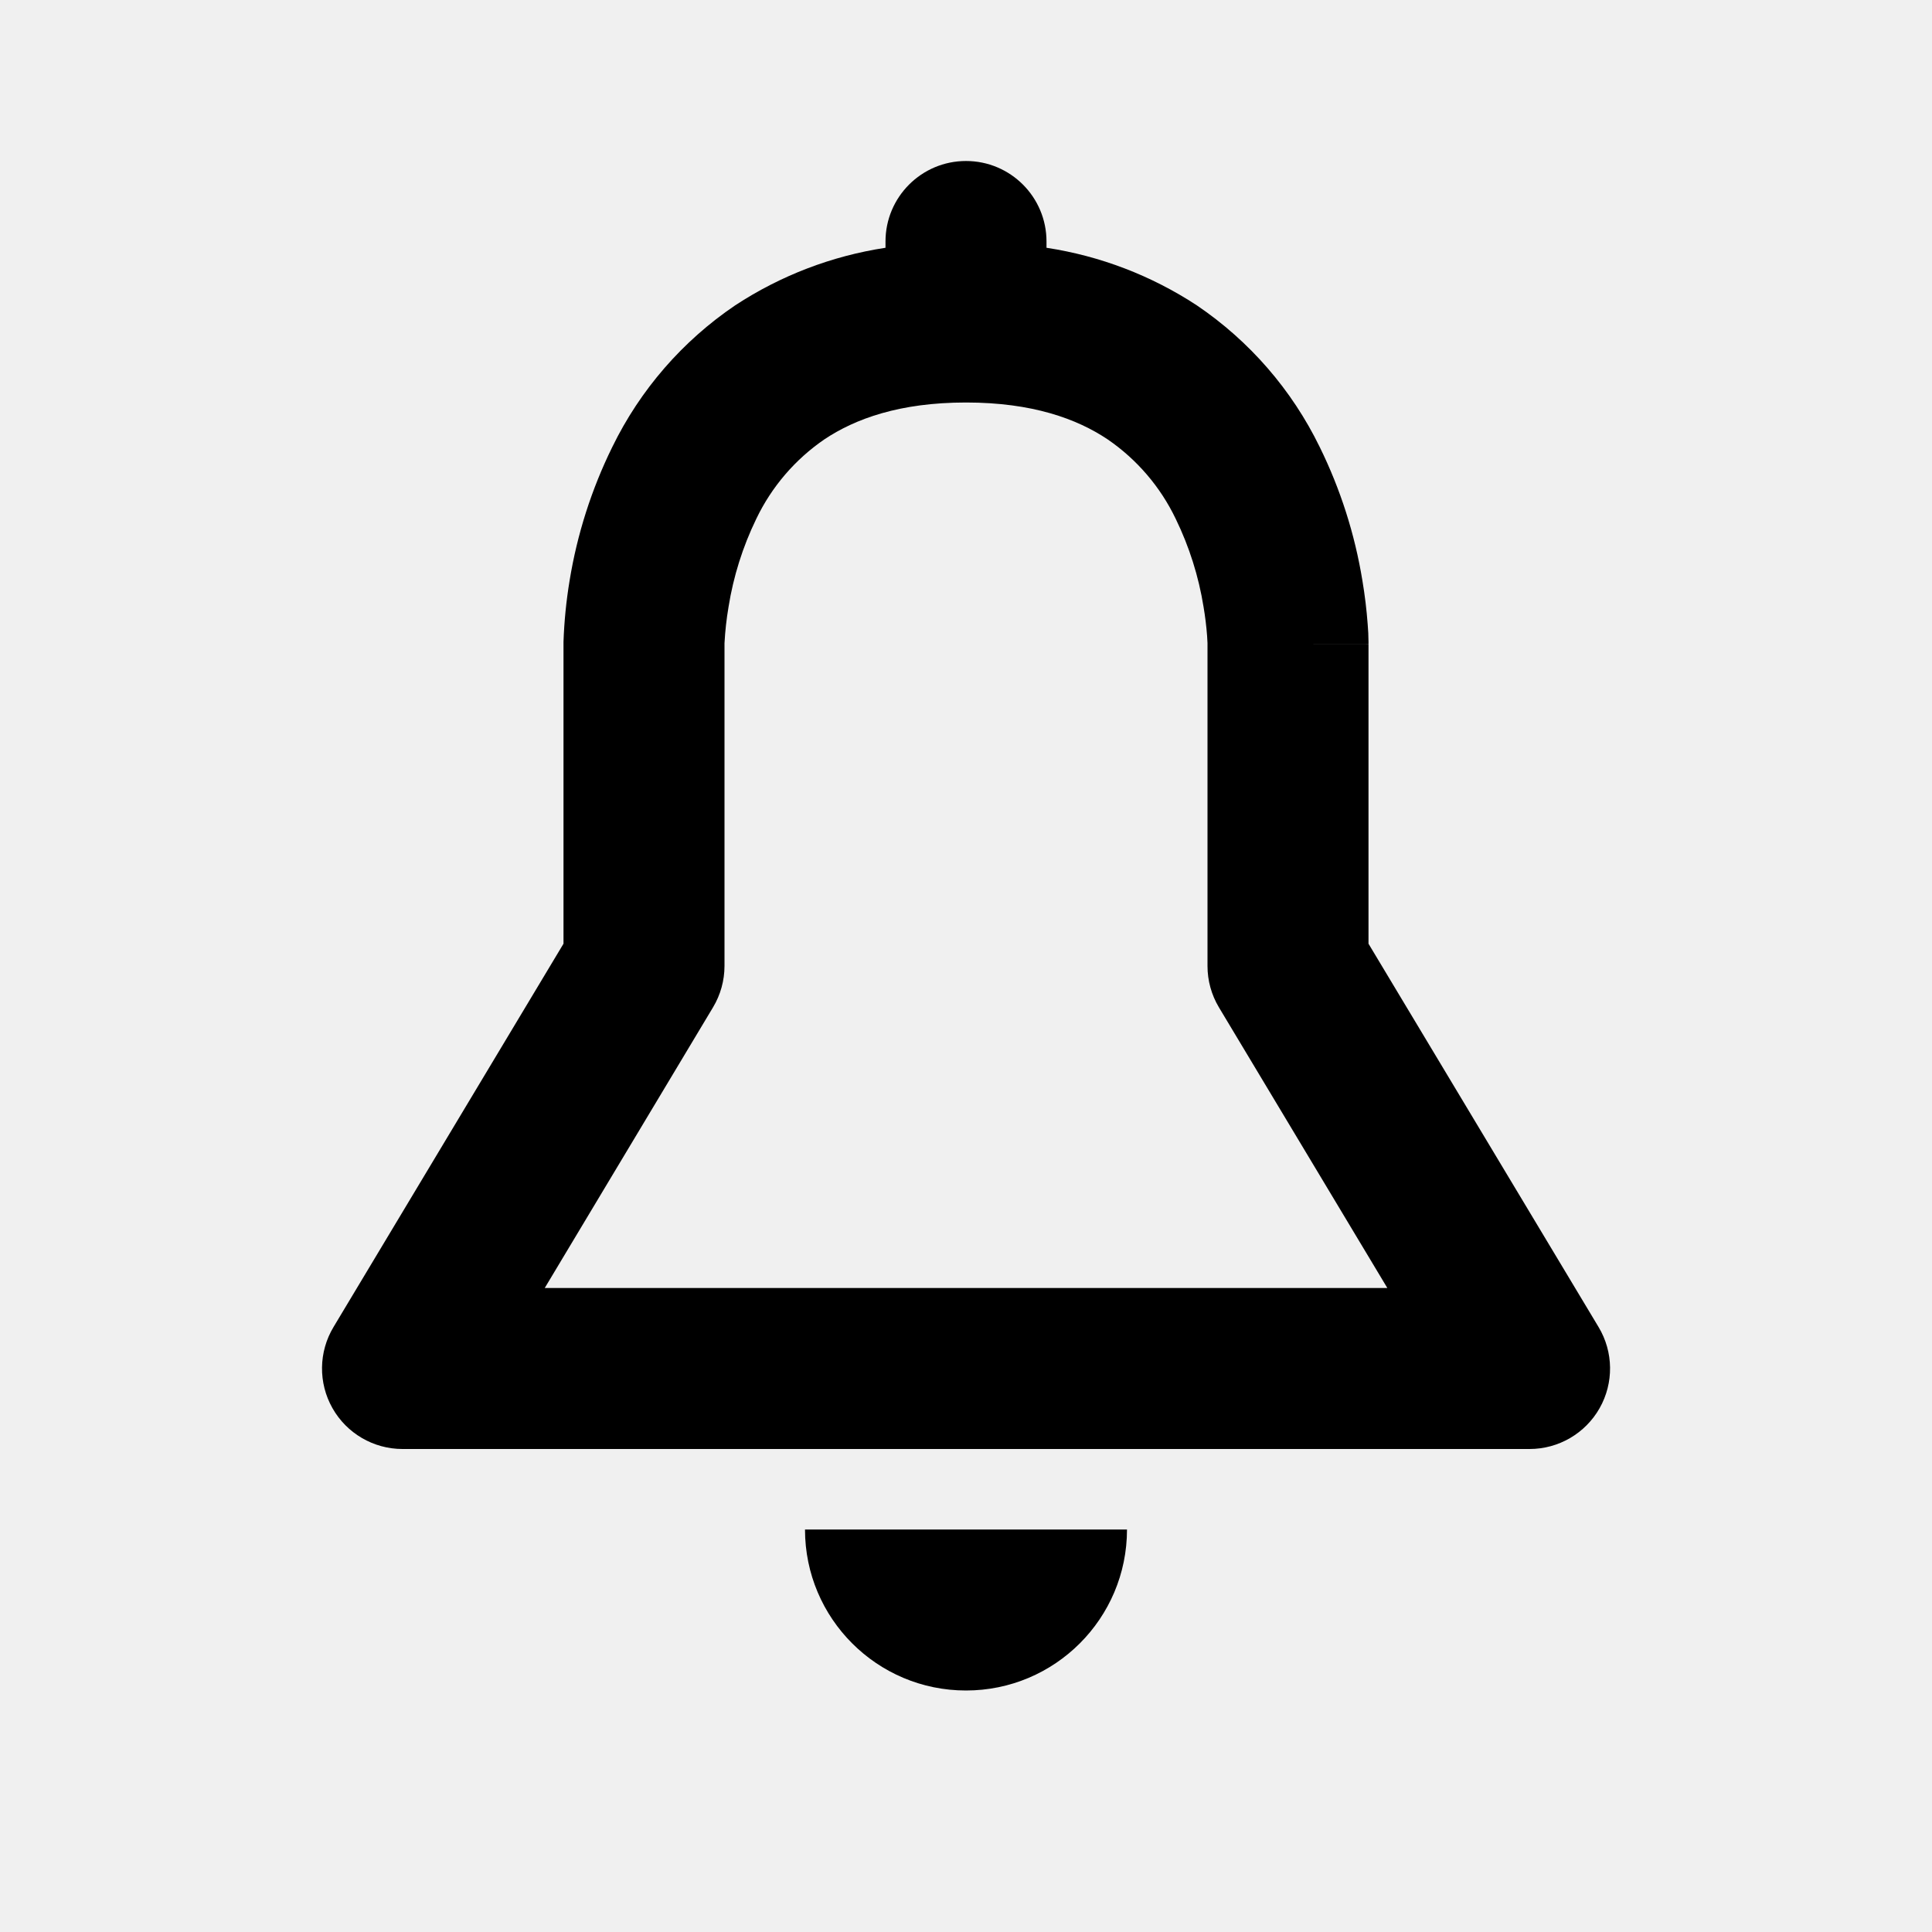
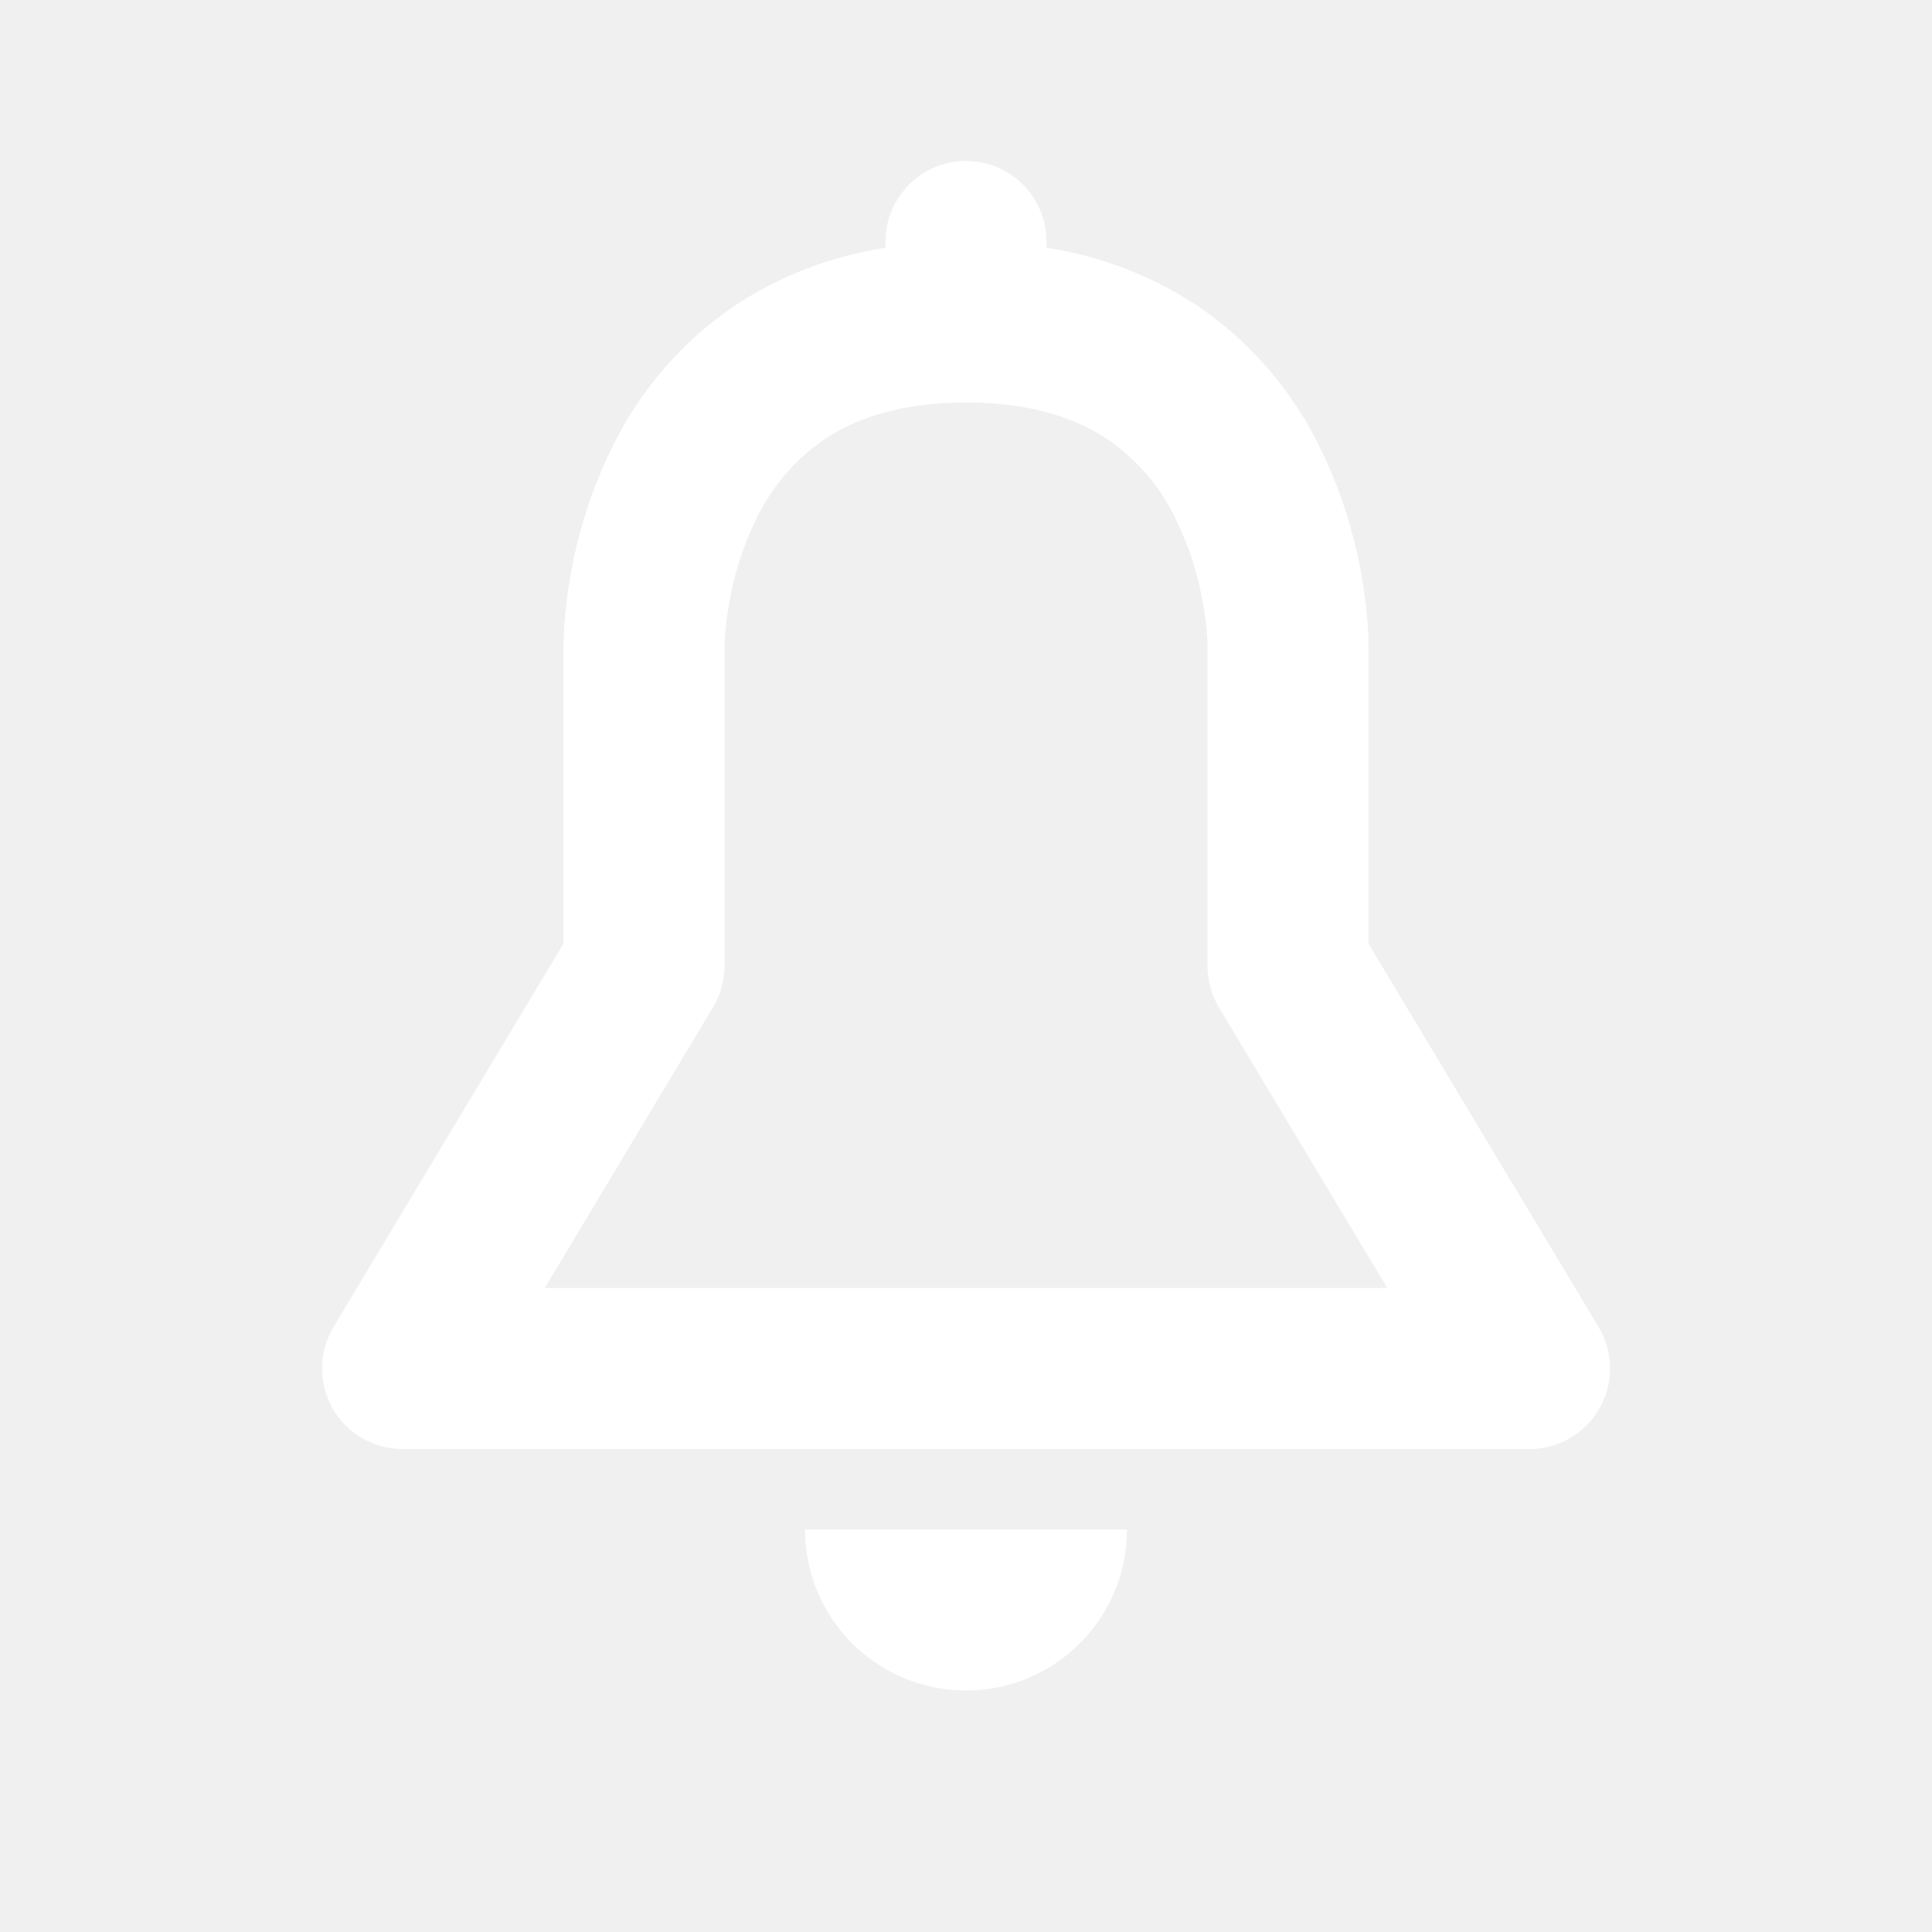
<svg xmlns="http://www.w3.org/2000/svg" width="24" height="24" role="presentation" focusable="false" viewBox="0 0 24 24">
-   <path fill-rule="evenodd" clip-rule="evenodd" d="M12 2a1 1 0 00-1 1v.078a4.687 4.687 0 00-1.867.715 4.51 4.51 0 00-1.527 1.76 5.914 5.914 0 00-.53 1.658A5.908 5.908 0 007 7.972V8h1-1v3.723l-2.857 4.762A1 1 0 005 18h14a1 1 0 00.858-1.515L17 11.723V8h-1l1-.001v-.027a2.613 2.613 0 00-.01-.215 5.901 5.901 0 00-.066-.546 5.913 5.913 0 00-.53-1.658 4.51 4.51 0 00-1.527-1.76A4.687 4.687 0 0013 3.078V3a1 1 0 00-1-1zM9 7.988V12a1 1 0 01-.143.514L6.767 16h10.467l-2.092-3.486A1 1 0 0115 12V7.988l-.005-.089a3.903 3.903 0 00-.044-.36 3.92 3.92 0 00-.345-1.092 2.512 2.512 0 00-.848-.99C13.378 5.203 12.825 5 12 5s-1.377.203-1.758.457a2.512 2.512 0 00-.848.99A3.918 3.918 0 009.05 7.54a3.911 3.911 0 00-.05.45zM14 19a2 2 0 11-4 0h4z" fill="currentColor" />
+   <path fill-rule="evenodd" clip-rule="evenodd" d="M12 2a1 1 0 00-1 1v.078a4.687 4.687 0 00-1.867.715 4.51 4.51 0 00-1.527 1.76 5.914 5.914 0 00-.53 1.658A5.908 5.908 0 007 7.972V8h1-1v3.723l-2.857 4.762A1 1 0 005 18h14a1 1 0 00.858-1.515L17 11.723V8h-1l1-.001v-.027a2.613 2.613 0 00-.01-.215 5.901 5.901 0 00-.066-.546 5.913 5.913 0 00-.53-1.658 4.51 4.51 0 00-1.527-1.76A4.687 4.687 0 0013 3.078V3a1 1 0 00-1-1zM9 7.988V12a1 1 0 01-.143.514L6.767 16h10.467l-2.092-3.486A1 1 0 0115 12V7.988l-.005-.089a3.903 3.903 0 00-.044-.36 3.92 3.92 0 00-.345-1.092 2.512 2.512 0 00-.848-.99C13.378 5.203 12.825 5 12 5s-1.377.203-1.758.457a2.512 2.512 0 00-.848.99A3.918 3.918 0 009.05 7.54a3.911 3.911 0 00-.05.45zM14 19a2 2 0 11-4 0h4z" fill="white" />
</svg>
